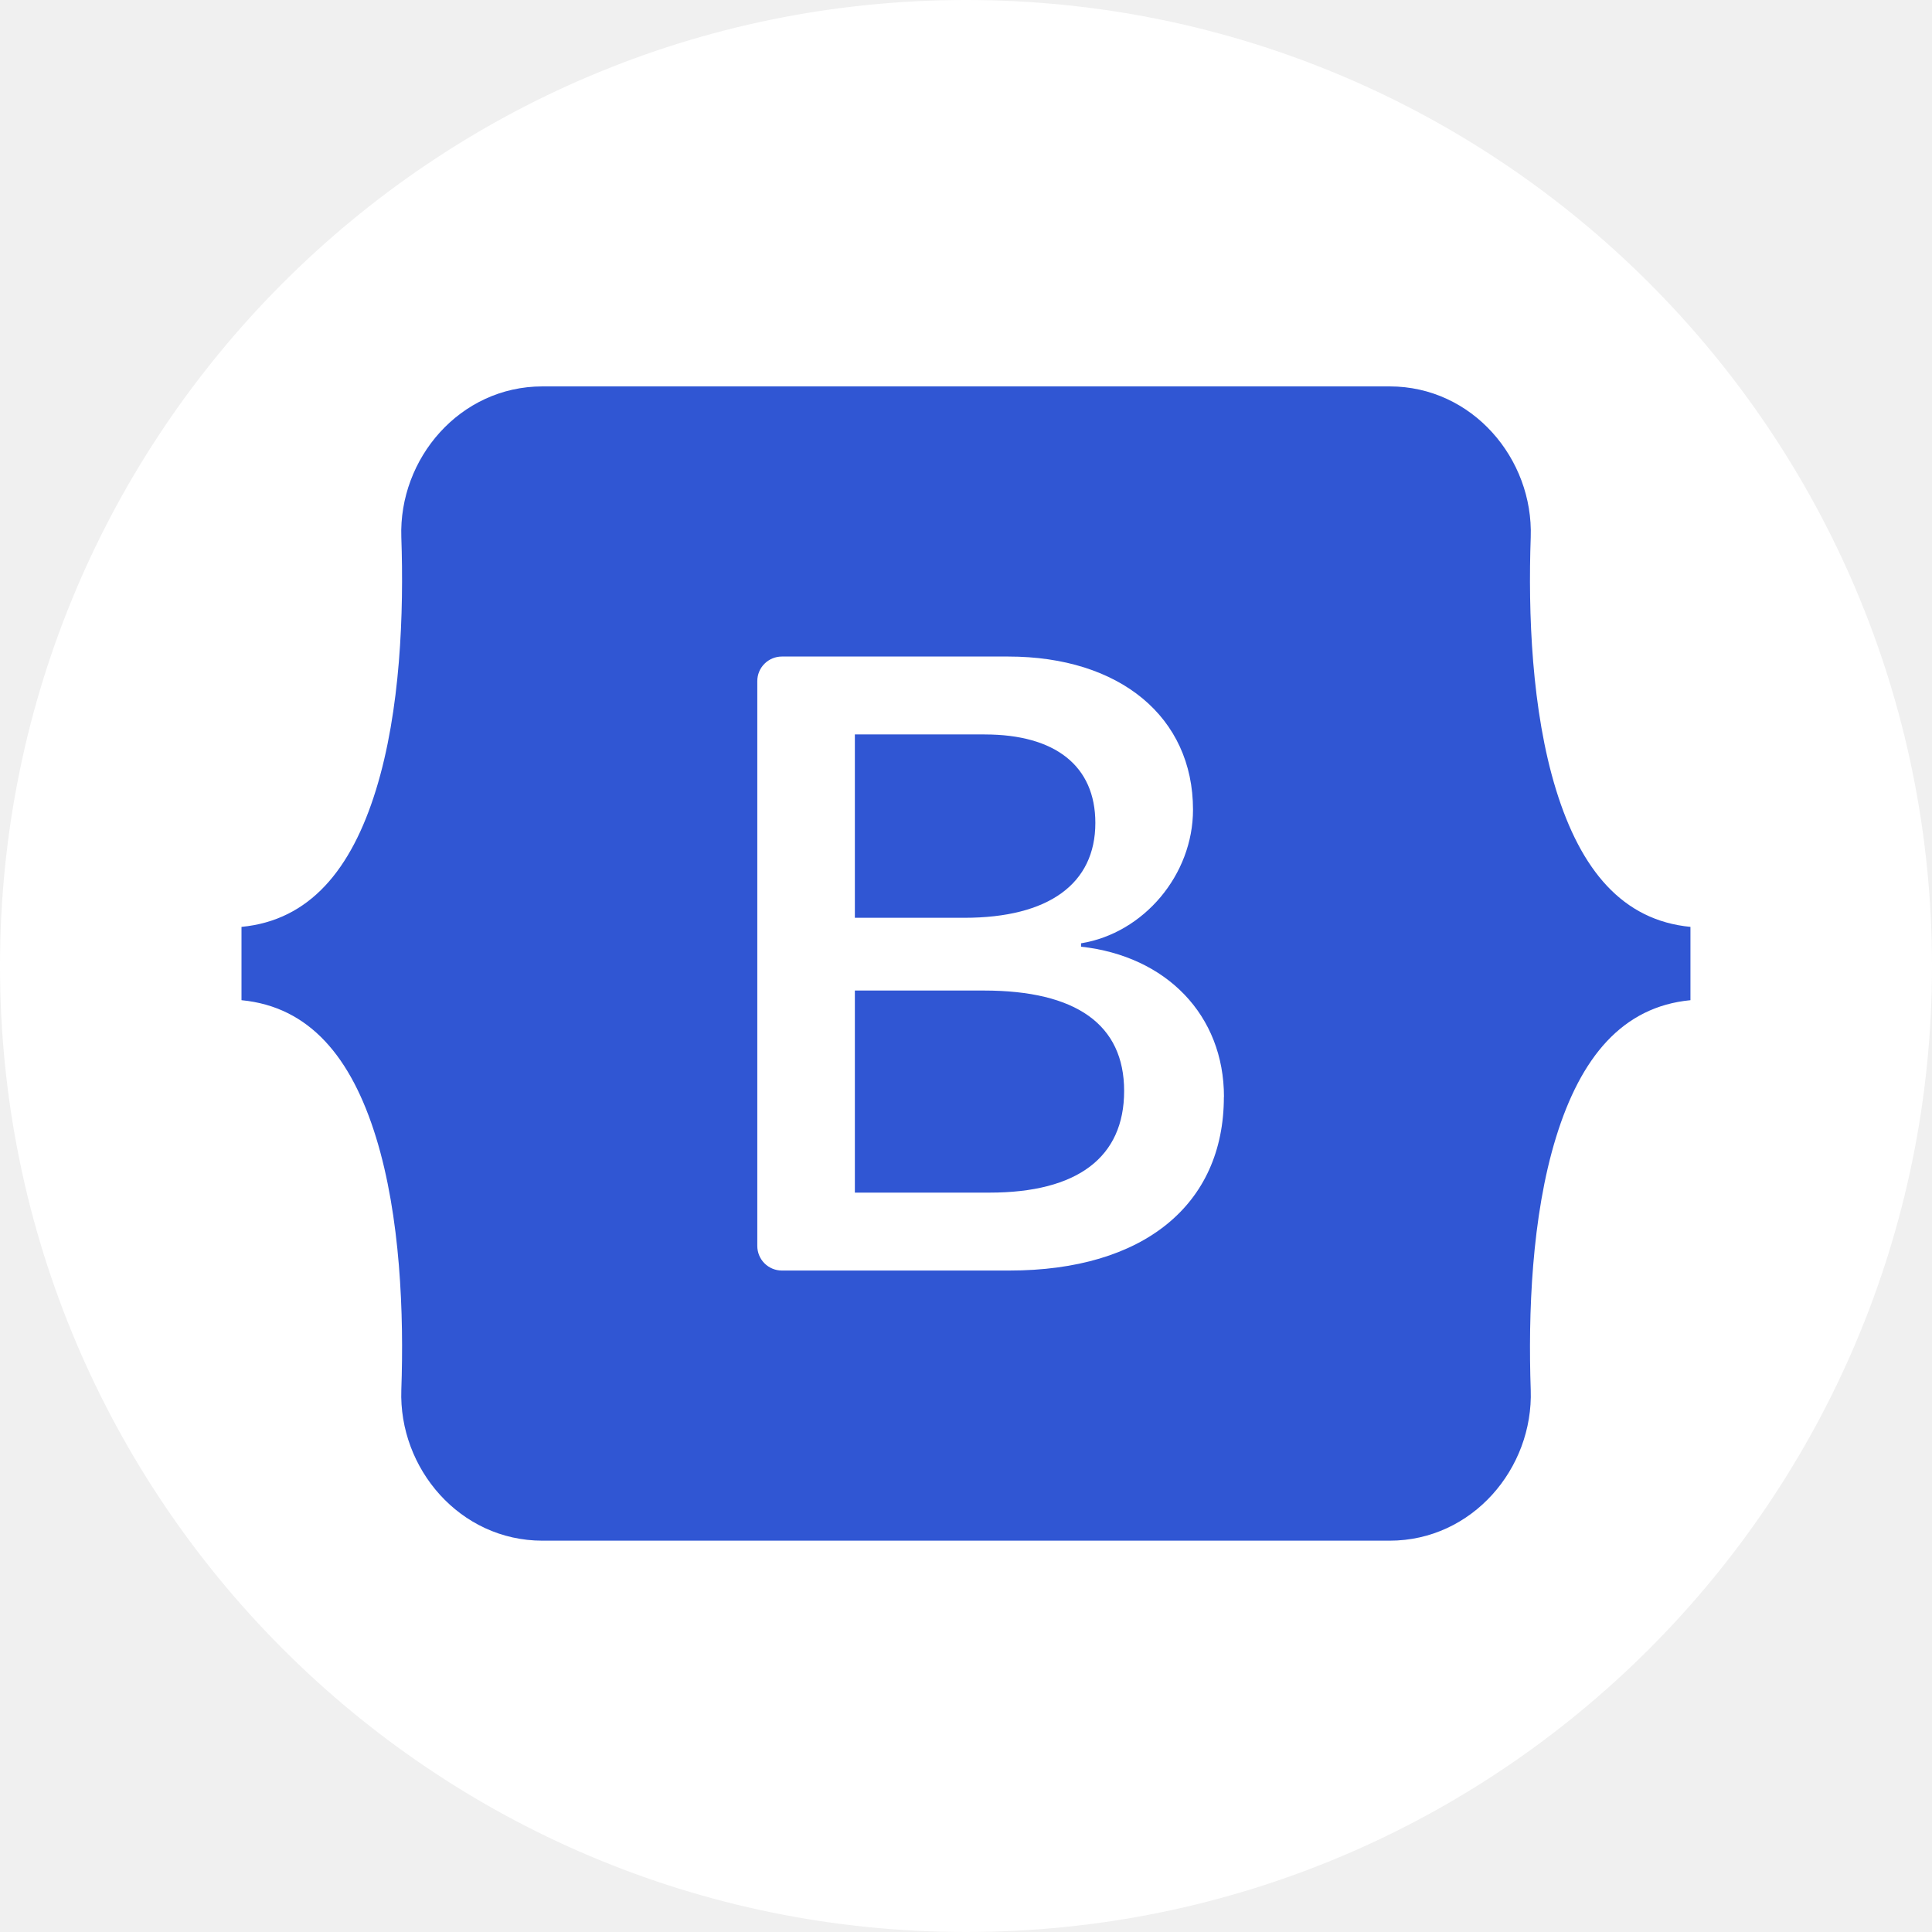
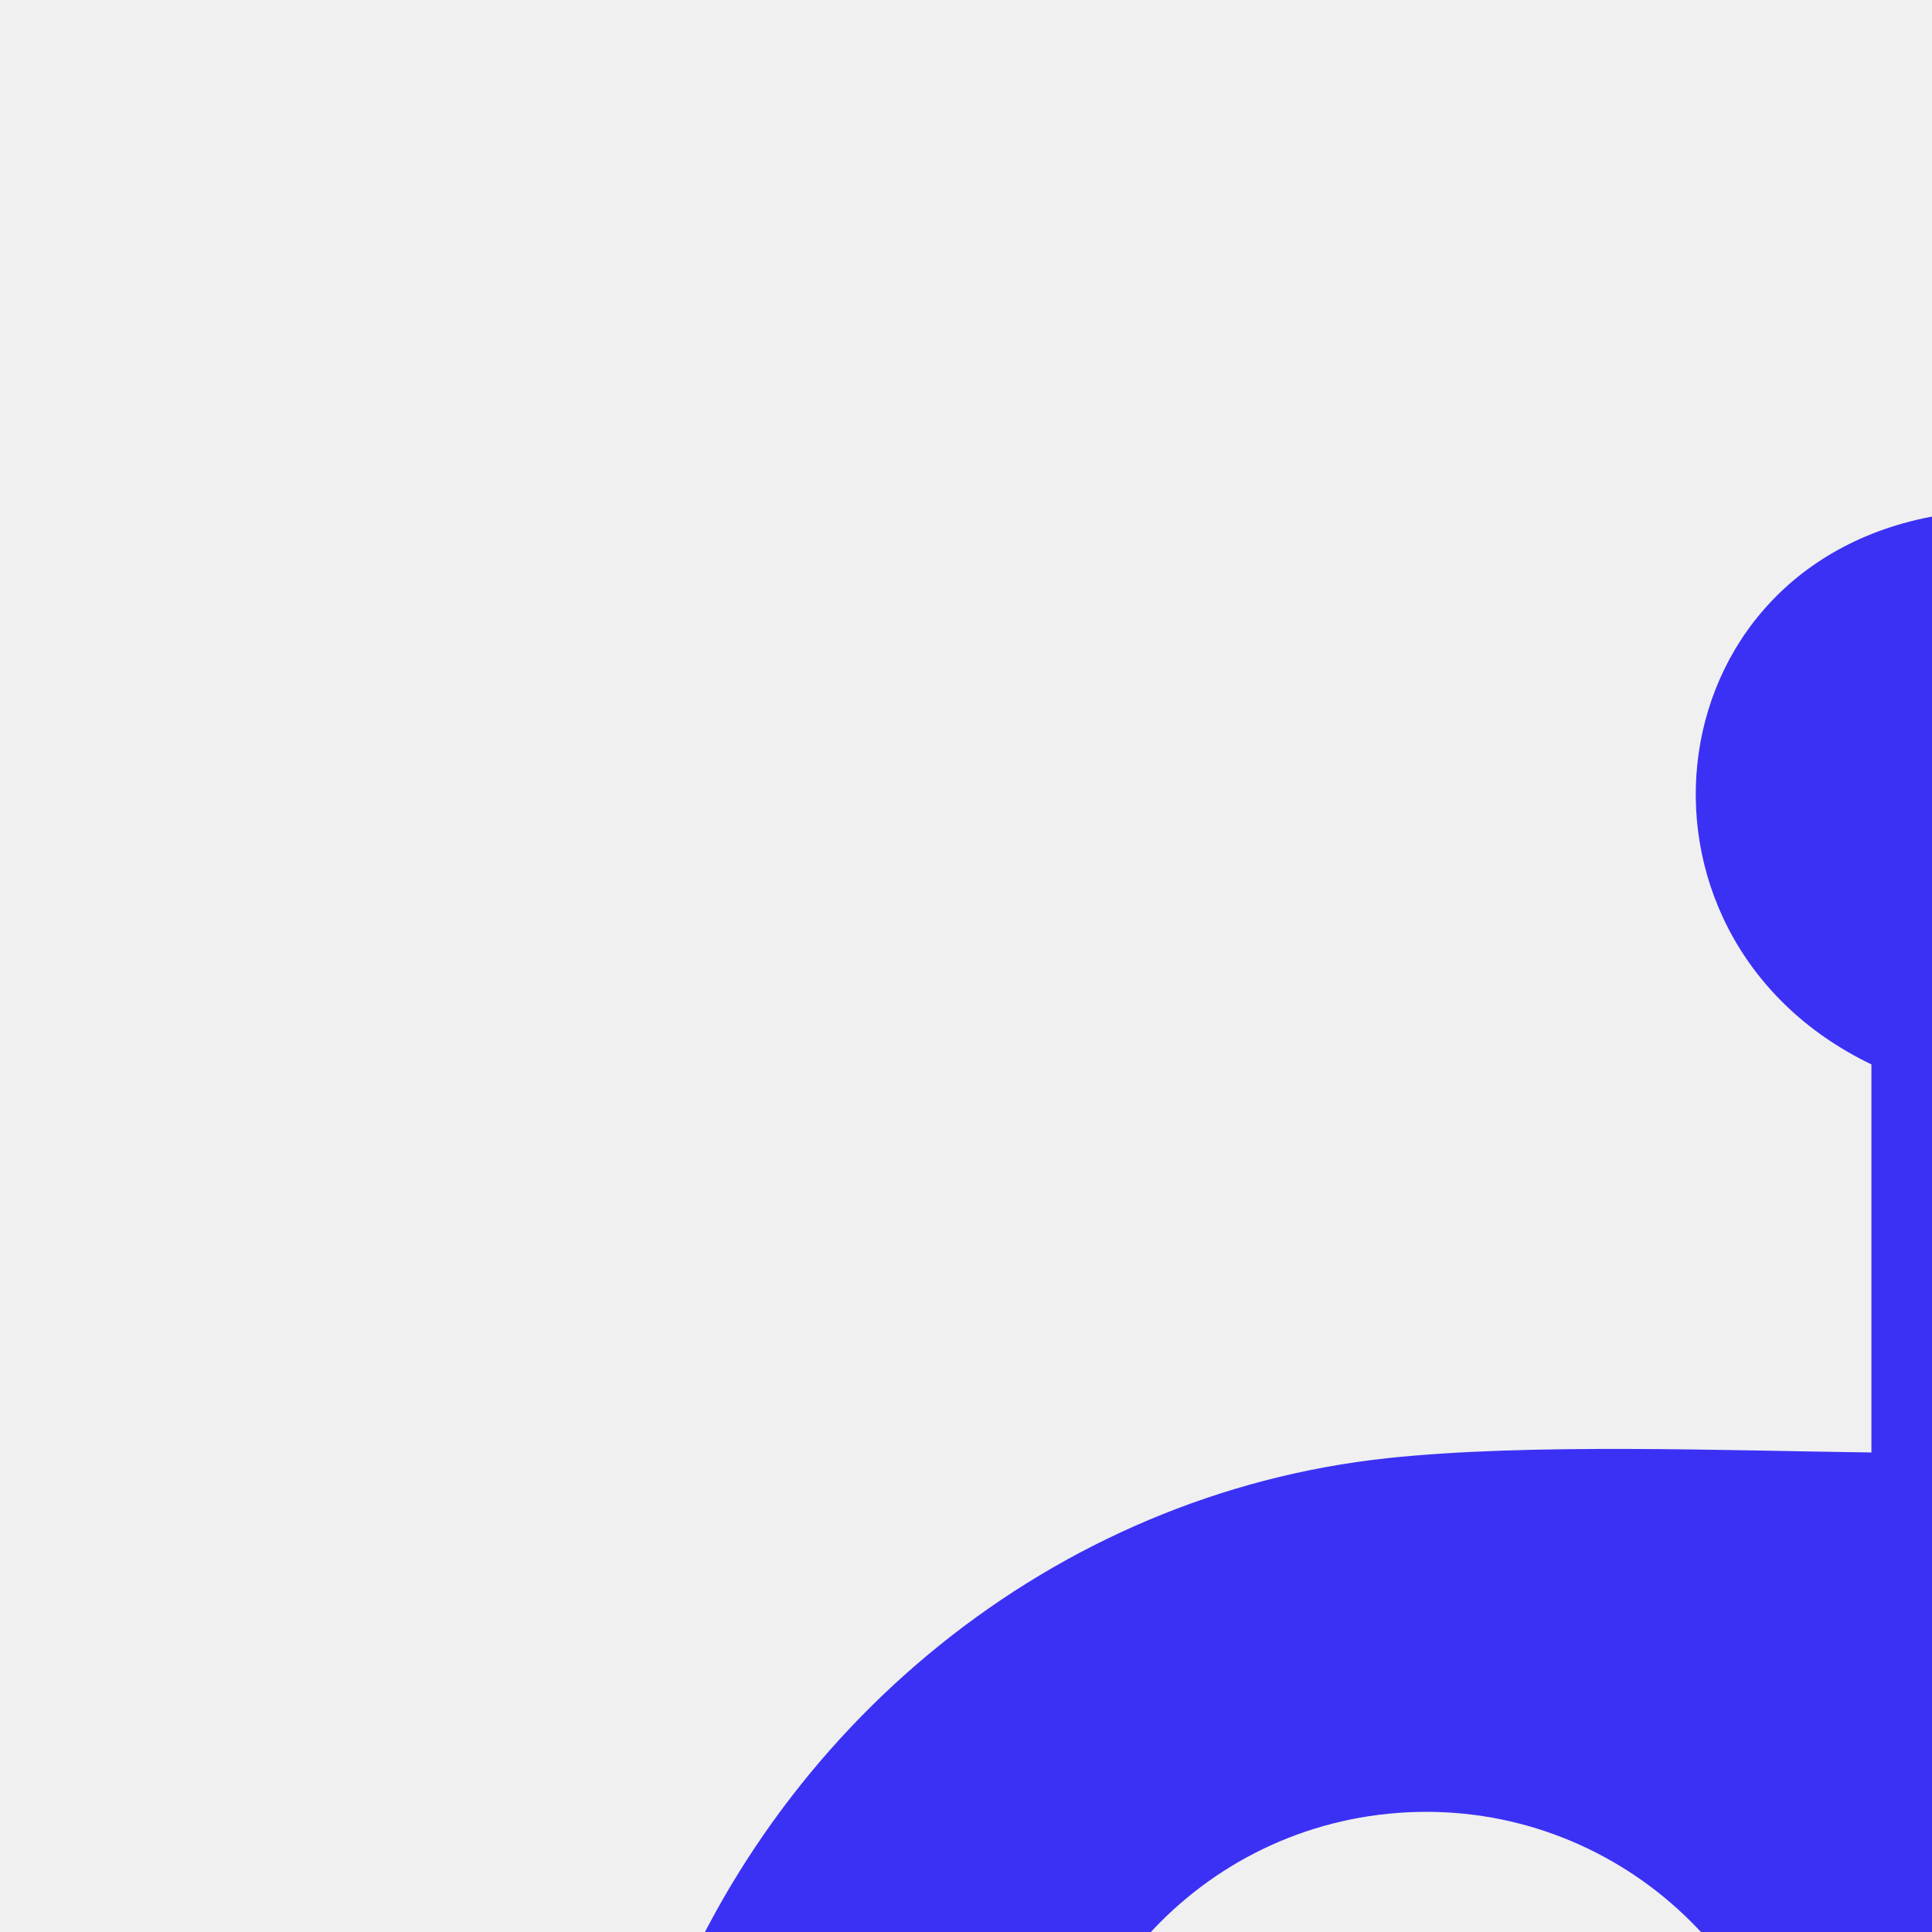
- <svg xmlns="http://www.w3.org/2000/svg" fill="none" height="40" viewBox="0 0 40 40" width="40">
-   <path d="m20 40c11.046 0 20-8.954 20-20s-8.954-20-20-20-20 8.954-20 20 8.954 20 20 20z" fill="#fff" />
-   <path clip-rule="evenodd" d="m11.231 8c-1.712 0-2.978 1.498-2.922 3.123.054 1.561-.016 3.583-.525 5.231-.511 1.653-1.374 2.701-2.784 2.836v1.518c1.41.135 2.273 1.182 2.784 2.836.509 1.649.58 3.67.525 5.231-.057 1.625 1.21 3.123 2.922 3.123h17.54c1.712 0 2.978-1.498 2.921-3.123-.054-1.561.016-3.583.525-5.231.511-1.654 1.372-2.701 2.782-2.836v-1.518c-1.41-.135-2.271-1.182-2.782-2.836-.509-1.649-.58-3.671-.525-5.231.057-1.625-1.21-3.123-2.921-3.123zm14.108 14.711c0 2.237-1.669 3.594-4.438 3.594h-4.714c-.135 0-.264-.054-.359-.149-.095-.095-.149-.225-.149-.36v-11.695c0-.135.053-.264.149-.359.095-.095.225-.149.359-.149h4.688c2.309 0 3.825 1.251 3.825 3.171 0 1.348-1.02 2.555-2.318 2.766v.07c1.768.194 2.959 1.419 2.959 3.11zm-4.952-7.506h-2.688v3.797h2.264c1.75 0 2.715-.705 2.715-1.964-0-1.181-.83-1.832-2.291-1.832zm-2.688 5.303v4.184h2.787c1.822 0 2.788-.731 2.788-2.105s-.992-2.079-2.905-2.079z" fill="#3056d3" fill-rule="evenodd" />
+ <svg xmlns="http://www.w3.org/2000/svg" width="40" height="40" viewBox="0 0 100 100">
+   <path fill="#3B31F4" transform="scale(0.4)" d="M242.16 137.733C207.461 121.053 213.514 70.951 253.328 66.342C290.585 63.893 307.57 112.941 277.096 133.883C274.961 135.35 272.581 136.518 270.295 137.733C270.008 143.155 270.284 148.75 270.286 154.19L270.295 187.95L305.642 187.937C312.585 187.935 319.638 187.678 326.569 188.058C373.138 190.61 411.184 222.252 427.269 265.034C446.547 270.936 442.475 291.72 442.471 307.463C442.468 319.841 444.781 338.843 428.893 343.185C427.839 356.739 418.606 377.172 410.745 388.321C393.316 413.037 364.382 429.35 334.537 432.925C323.146 434.289 311.745 434.059 300.298 434.061L258.661 434.055L213.374 434.064C203.755 434.064 194.035 434.365 184.434 433.688C134.217 430.144 91.475 393.013 82.111 343.185C70.606 336.124 69.888 330.723 69.926 318.271L69.934 304.513C69.941 287.277 65.578 271.288 85.115 263.835C99.924 223.385 136.275 193.321 179.527 188.688C197.803 186.731 223.339 187.705 242.16 187.95L242.16 137.733ZM180.899 234.587C154.187 236.582 134.151 259.853 136.145 286.564C138.139 313.275 161.409 333.312 188.12 331.319C214.833 329.326 234.872 306.055 232.877 279.342C230.883 252.63 207.611 232.592 180.899 234.587ZM323.391 235.437C297.113 237.942 277.807 261.22 280.204 287.507C282.601 313.794 305.8 333.197 332.096 330.908C358.546 328.605 378.087 305.242 375.675 278.801C373.264 252.361 349.821 232.917 323.391 235.437ZM188.325 360.834L188.325 389.054L323.793 389.054C324.034 379.666 323.796 370.228 323.793 360.834L188.325 360.834Z" />
+   <path fill="#3B31F4" transform="scale(0.4)" d="M186.124 303.169C175.237 304.456 165.368 296.669 164.089 285.78C162.809 274.892 170.604 265.029 181.493 263.758C192.372 262.488 202.222 270.272 203.5 281.15C204.778 292.027 197.001 301.882 186.124 303.169Z" />
+   <path fill="#3B31F4" transform="scale(0.4)" d="M328.385 303.281C317.535 303.758 308.38 295.292 308.008 284.438C307.636 273.584 316.19 264.511 327.048 264.244C337.757 263.981 346.68 272.394 347.047 283.1C347.413 293.807 339.088 302.811 328.385 303.281Z" />
</svg>
